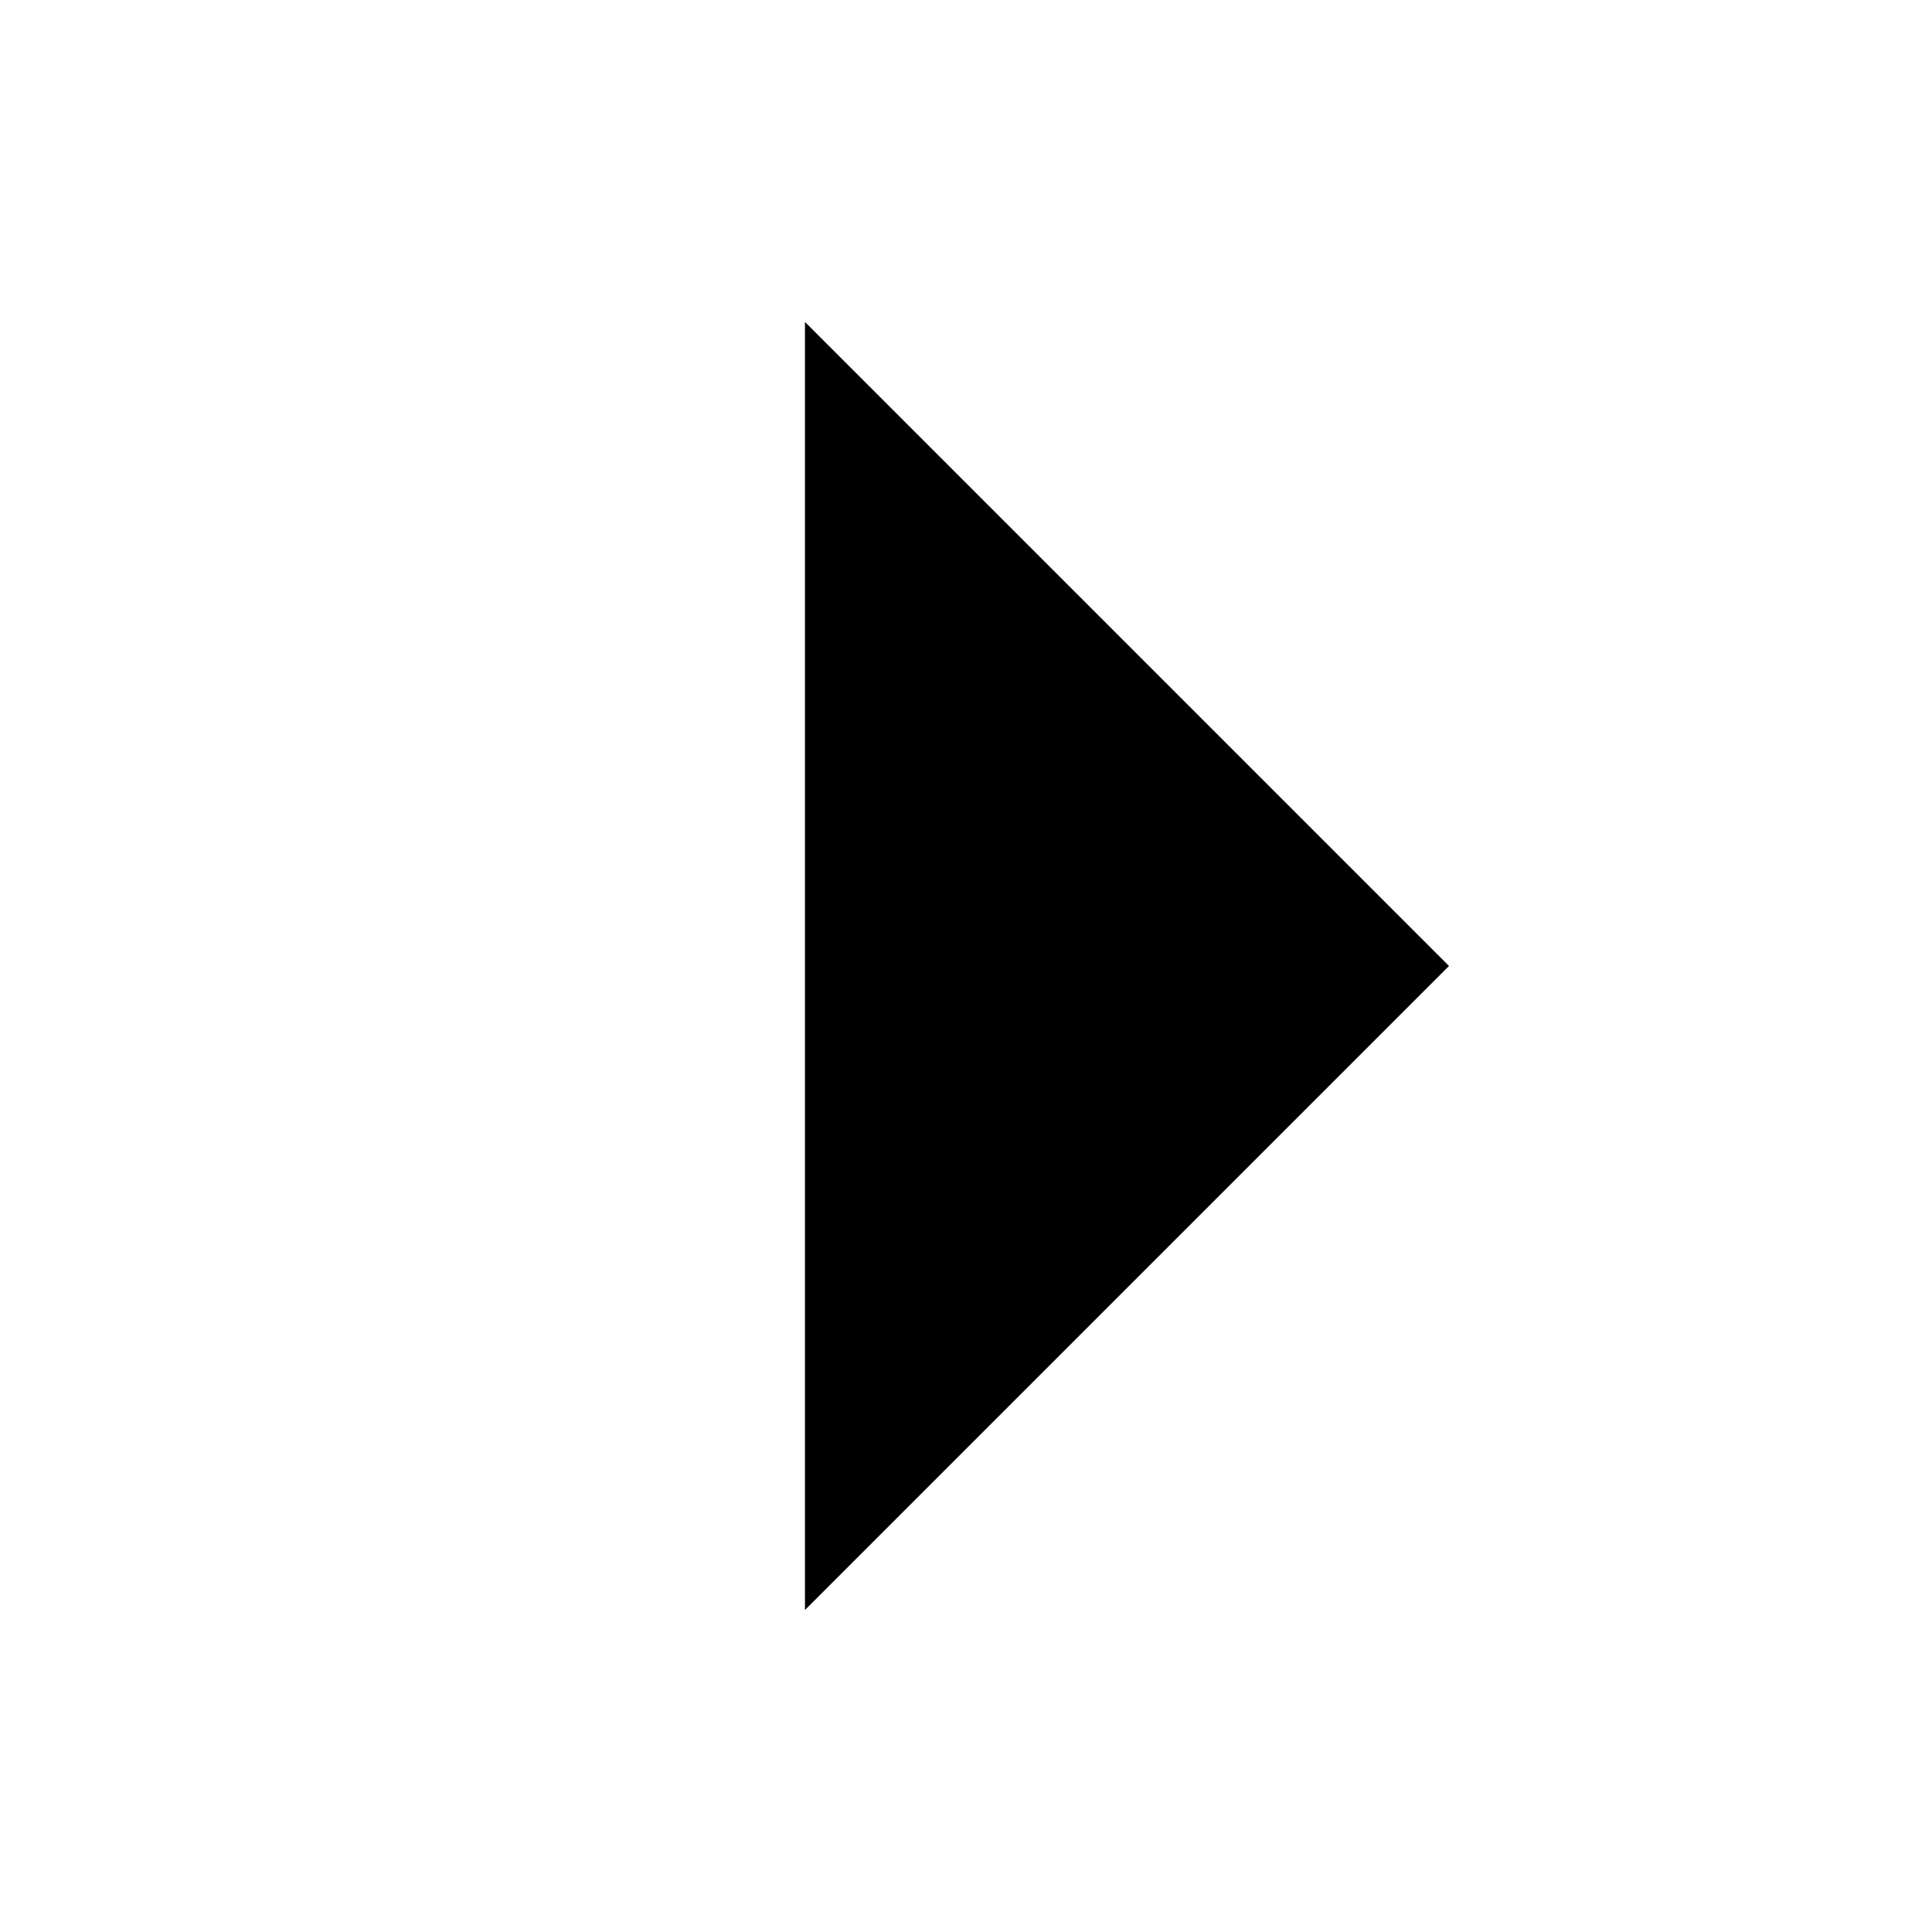
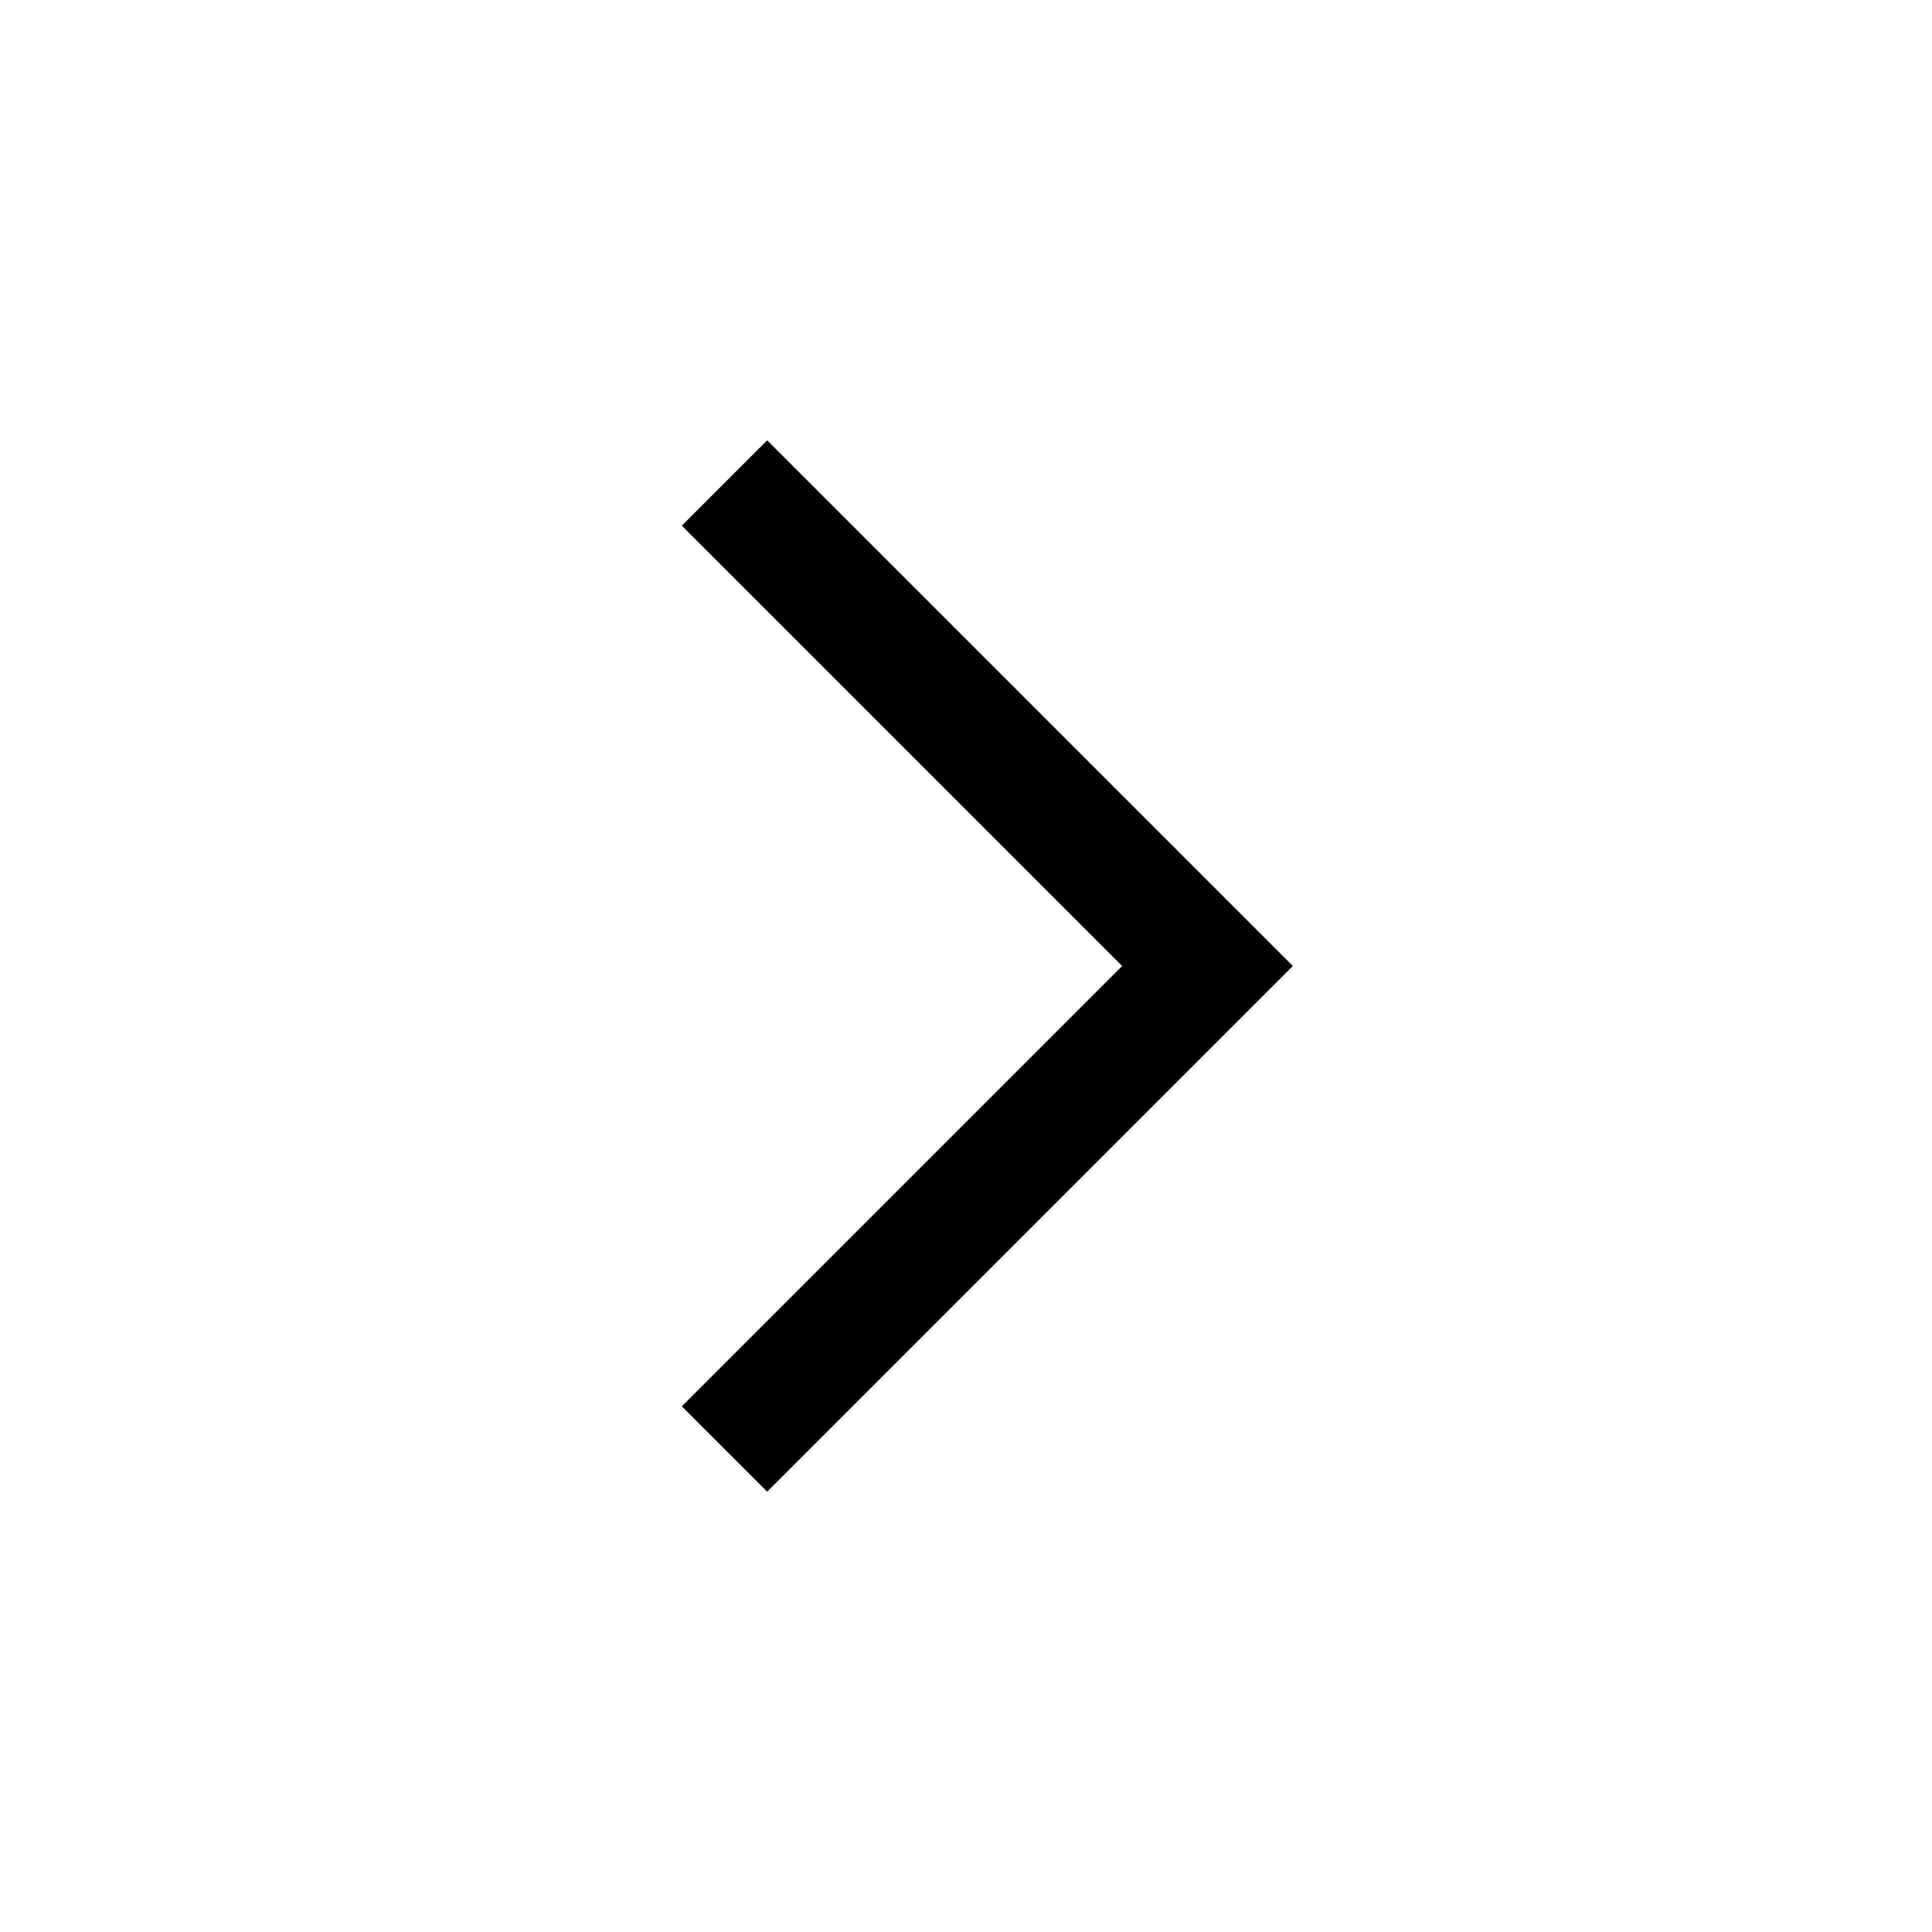
- <svg xmlns="http://www.w3.org/2000/svg" width="12px" height="12px" viewBox="0 0 12 12" version="1.1">
+ <svg xmlns="http://www.w3.org/2000/svg" width="16px" height="16px" viewBox="0 0 16 16" version="1.1">
  <defs />
  <g id="Icons" stroke="none" stroke-width="1" fill="none" fill-rule="evenodd">
-     <g id="tree-closed" fill="#000000">
-       <polygon id="Path-16" points="5 2 9 6 5 10" />
+     <g id="tree-closed" stroke="#000000">
+       <polyline id="Path-9" transform="translate(8, 8) rotate(180) translate(-8, -8) " points="10 4 6 8 10 12" />
    </g>
  </g>
</svg>
